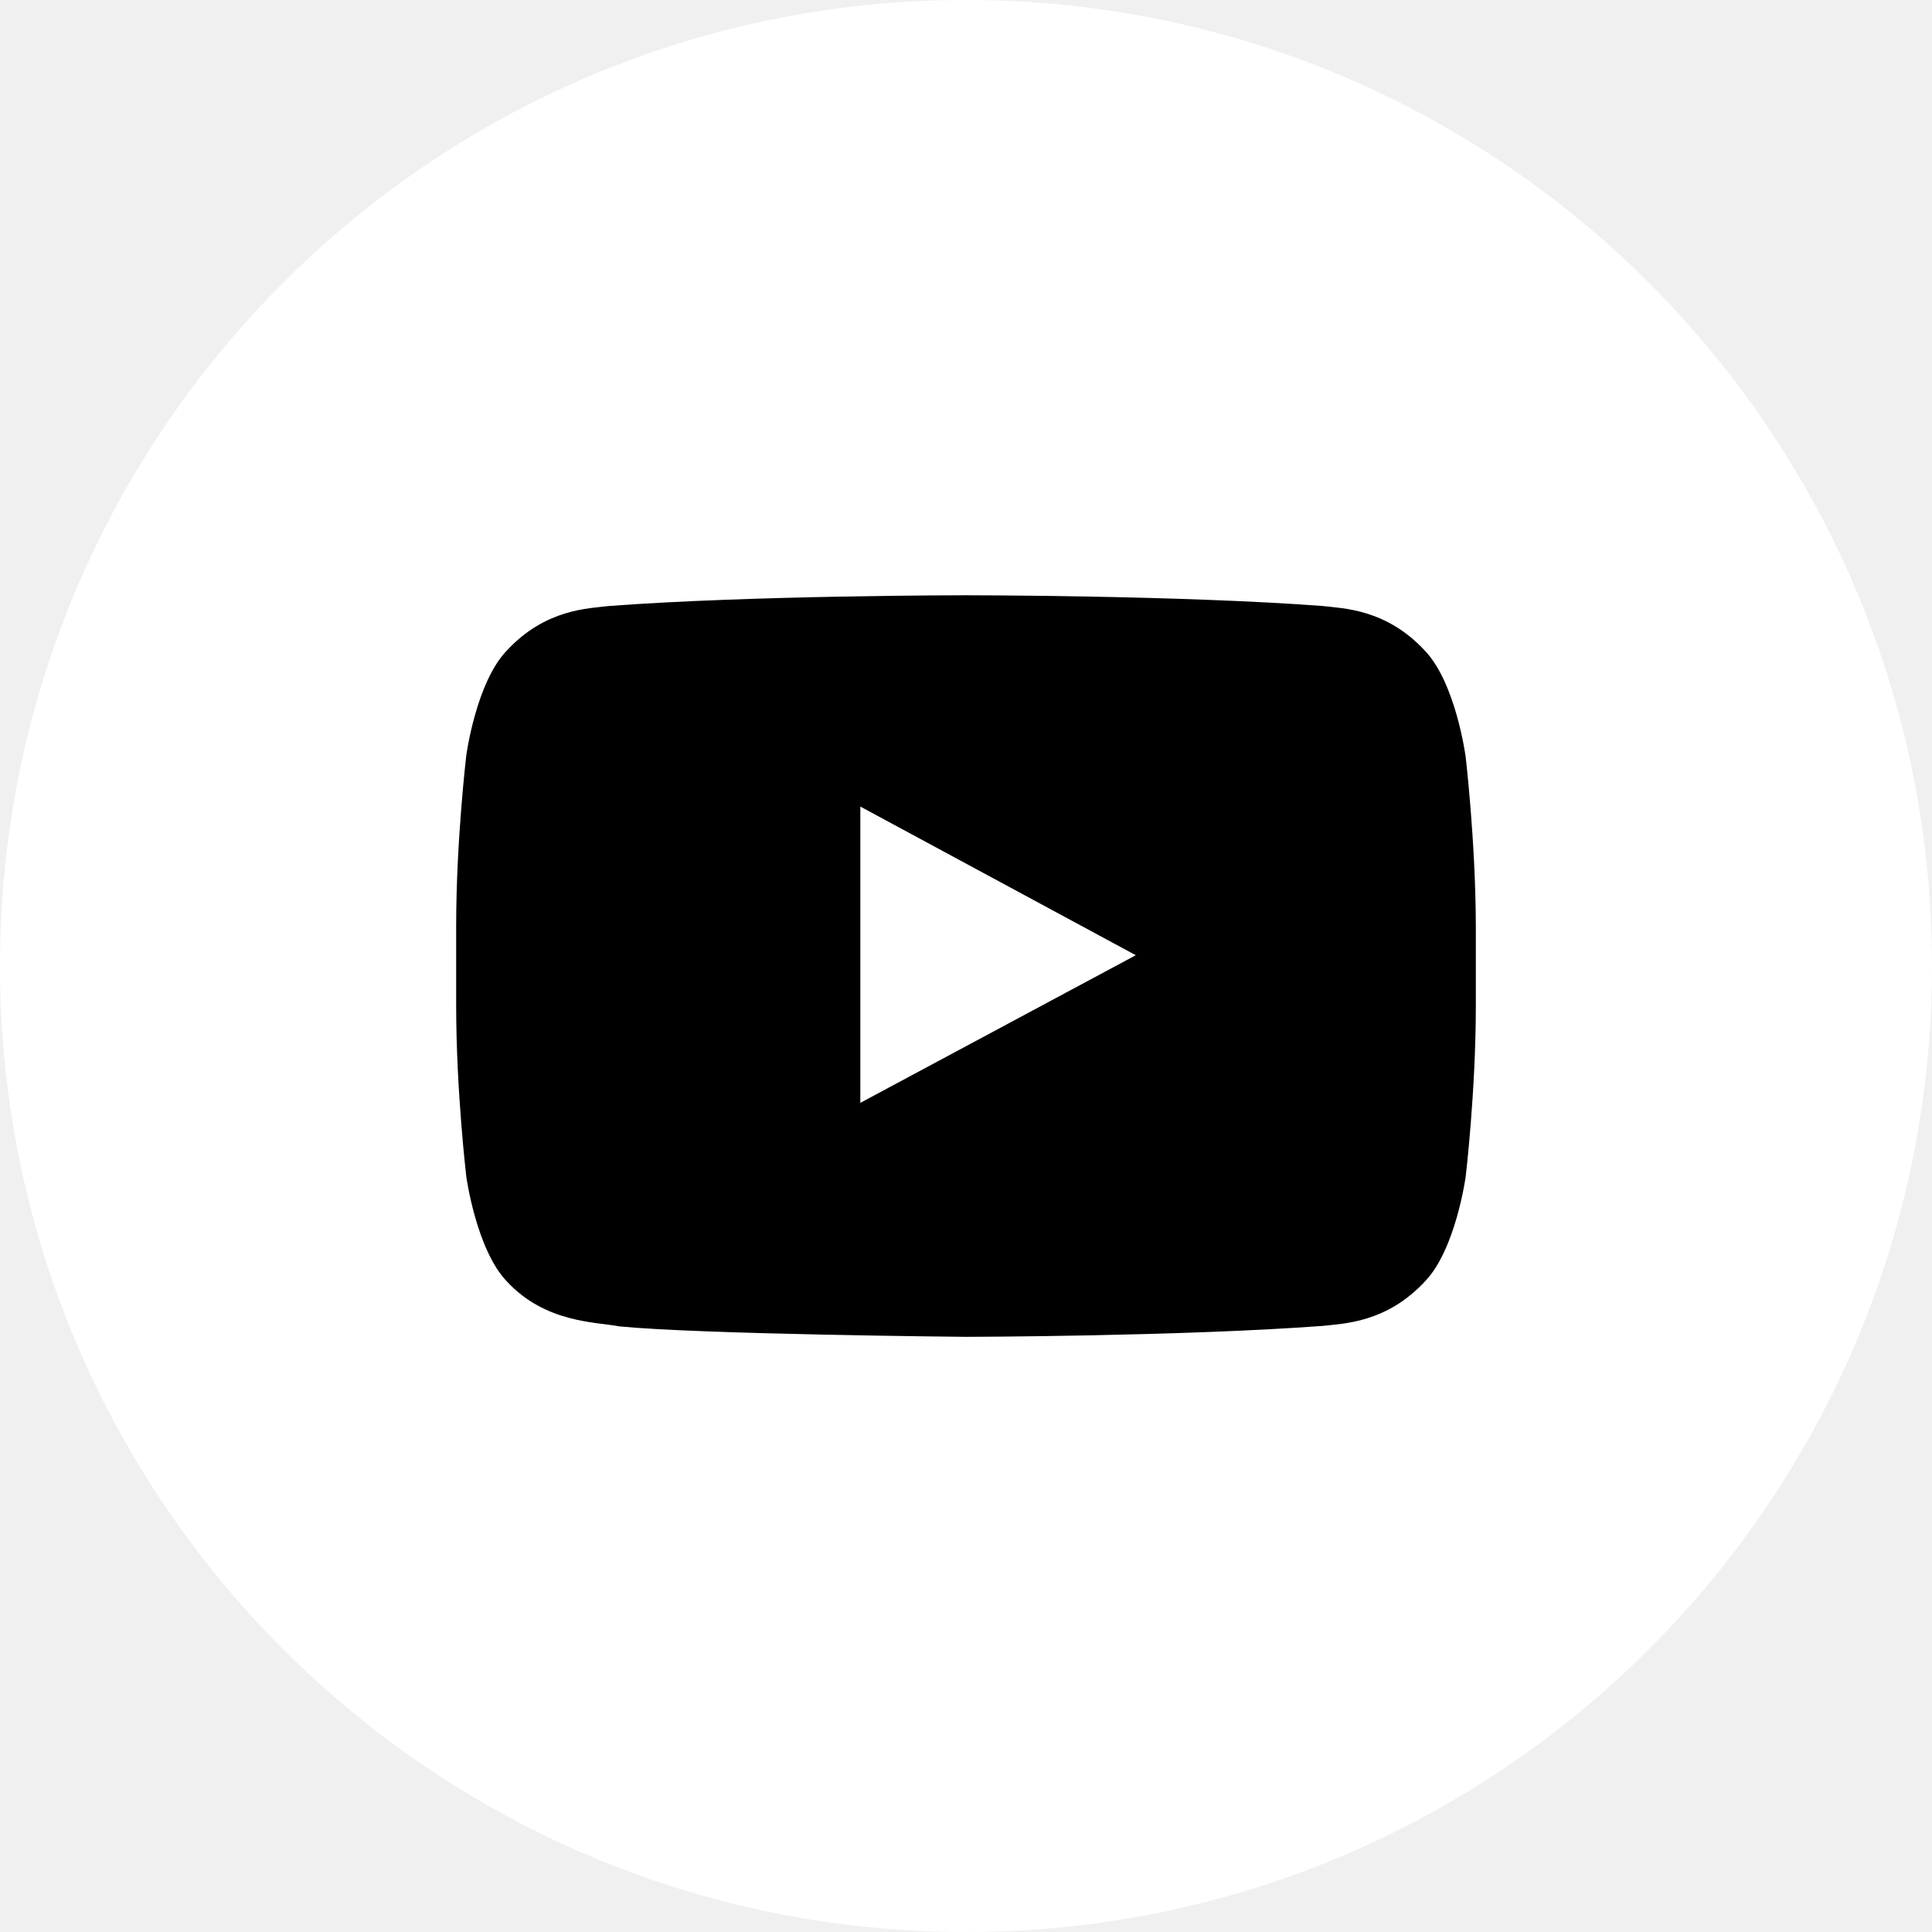
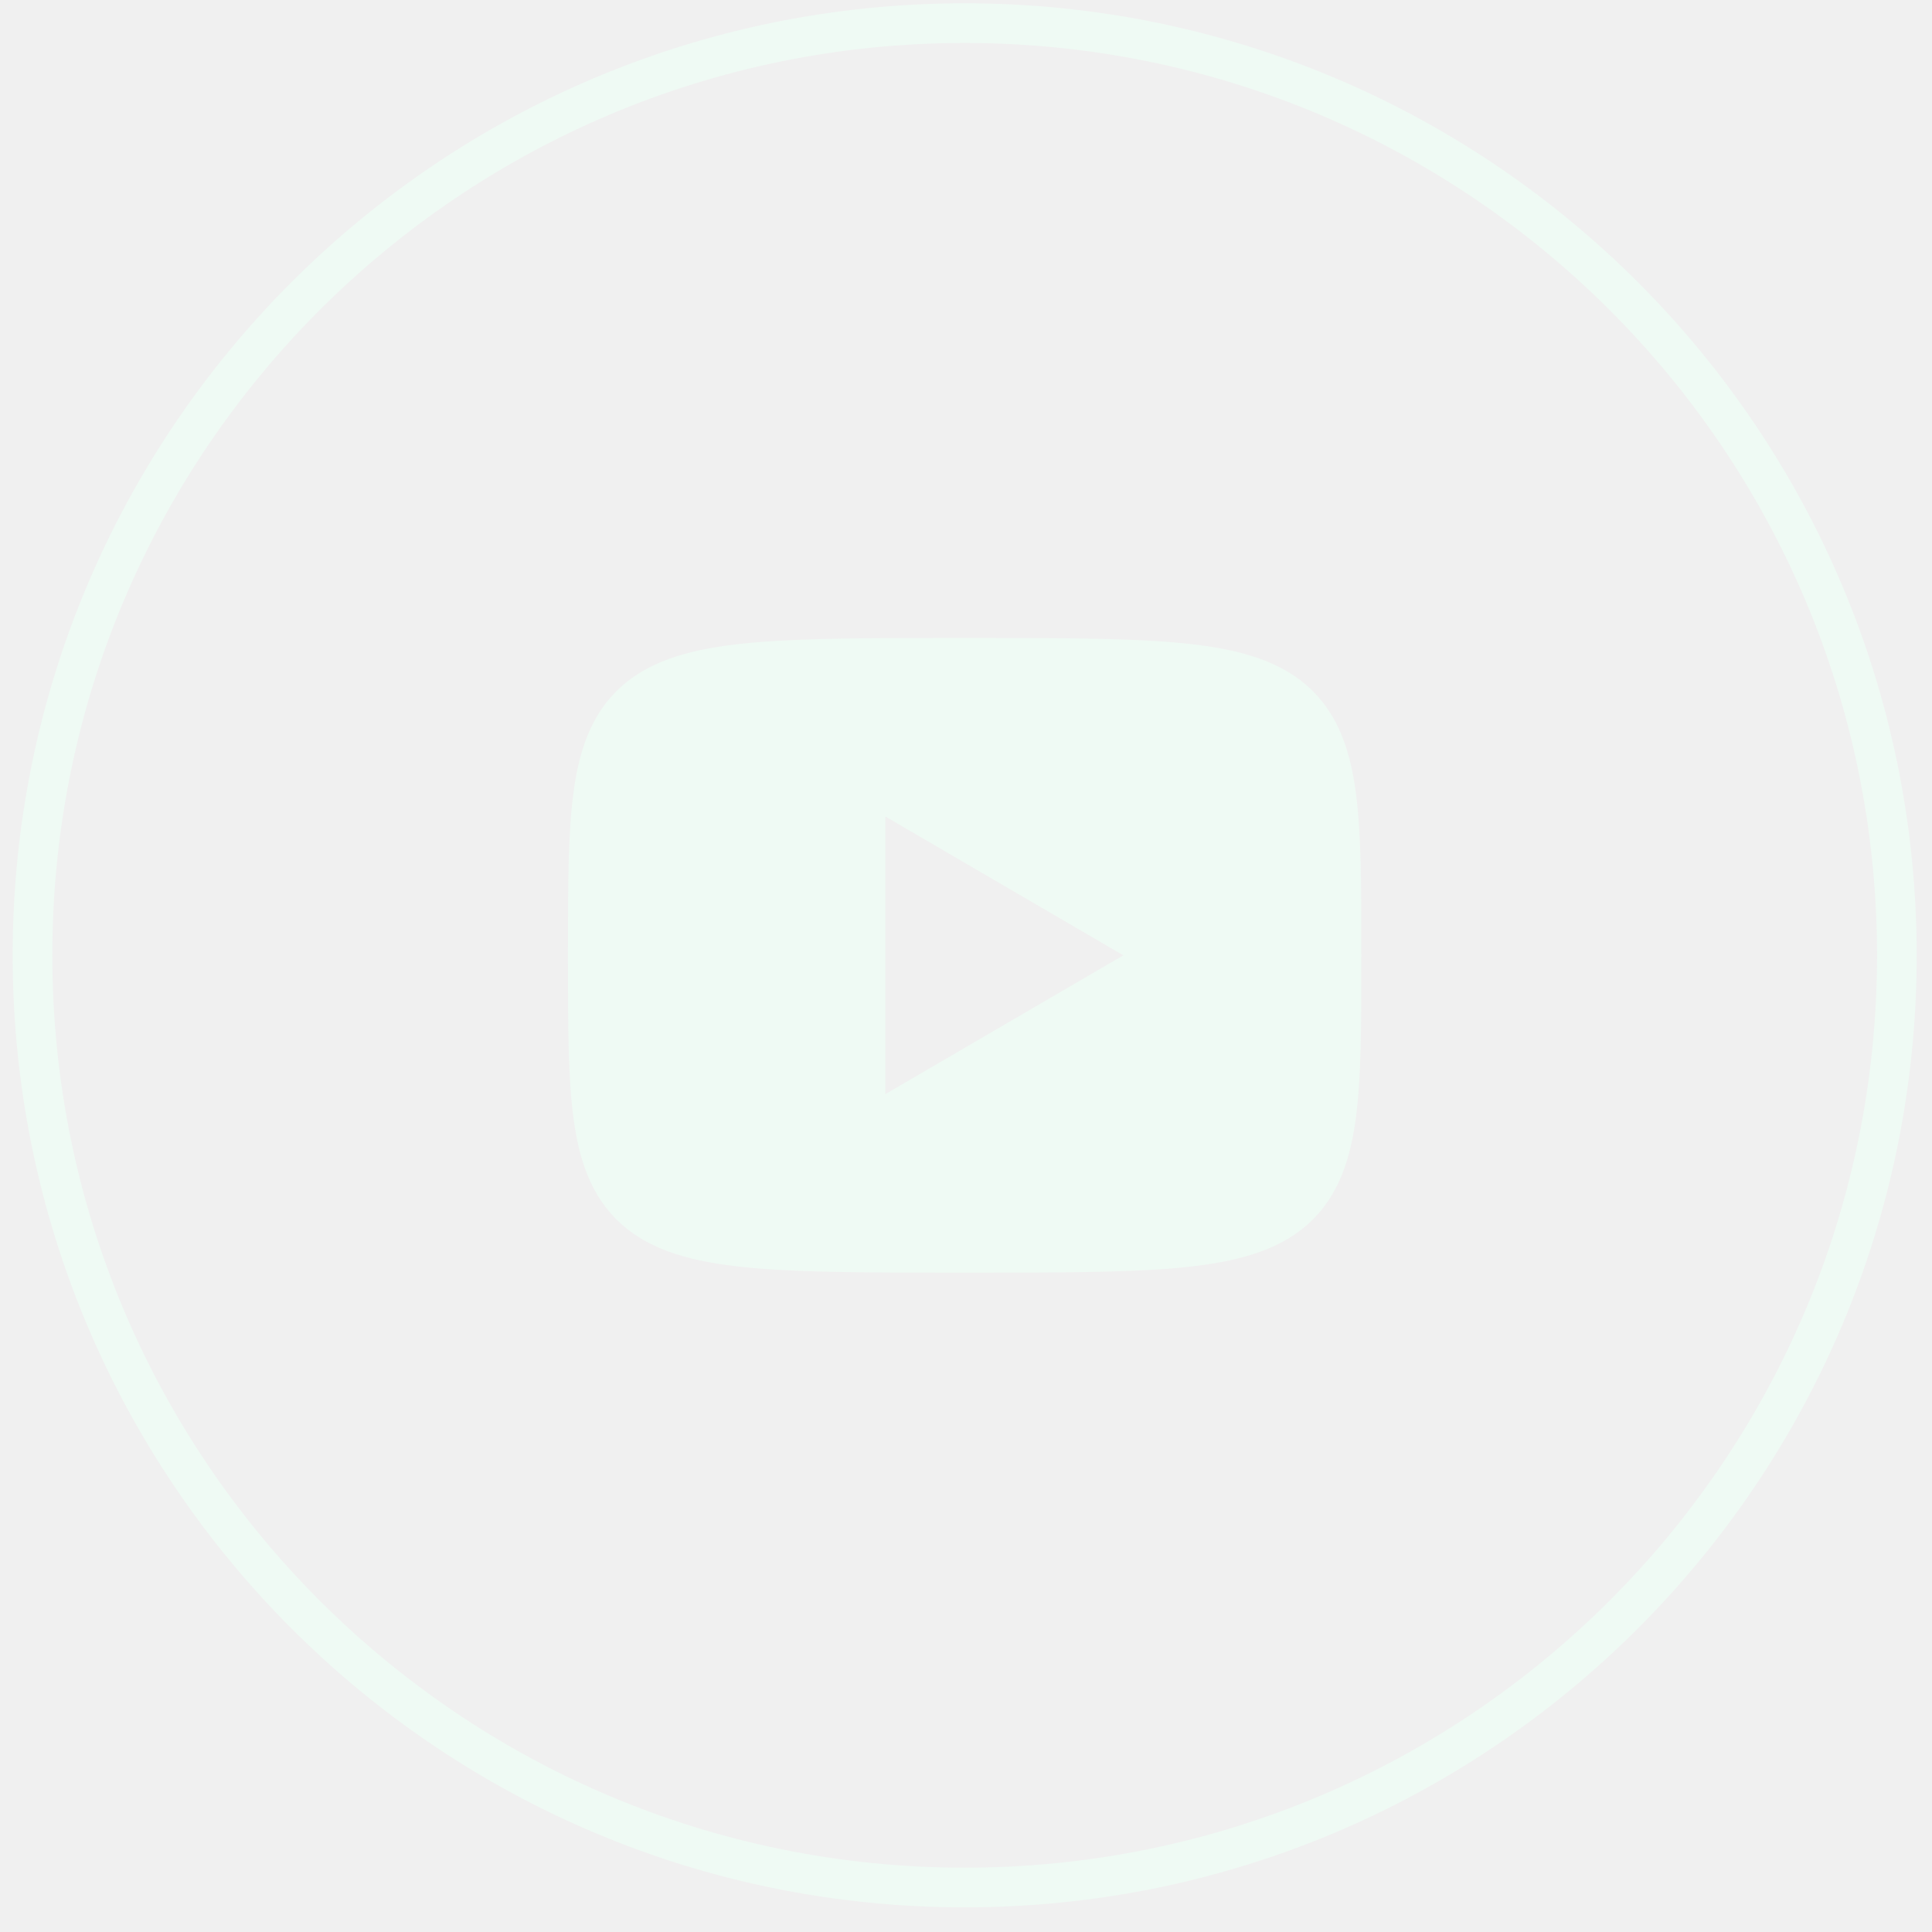
- <svg xmlns="http://www.w3.org/2000/svg" width="36" height="36" viewBox="0 0 36 36" fill="none">
-   <rect width="36" height="36" rx="18" fill="white" />
-   <path fill-rule="evenodd" clip-rule="evenodd" d="M27.306 14.073C27.306 14.073 27.121 12.719 26.55 12.124C25.826 11.342 25.016 11.337 24.646 11.292C21.989 11.092 17.999 11.092 17.999 11.092H17.992C17.992 11.092 14.004 11.092 11.345 11.292C10.974 11.339 10.165 11.342 9.442 12.124C8.871 12.719 8.689 14.073 8.689 14.073C8.689 14.073 8.5 15.662 8.5 17.254V18.743C8.5 20.332 8.689 21.925 8.689 21.925C8.689 21.925 8.874 23.279 9.442 23.875C10.165 24.657 11.115 24.631 11.539 24.715C13.06 24.865 18 24.91 18 24.91C18 24.91 21.994 24.903 24.651 24.706C25.023 24.661 25.831 24.656 26.555 23.874C27.126 23.279 27.311 21.924 27.311 21.924C27.311 21.924 27.5 20.335 27.5 18.742V17.253C27.496 15.664 27.307 14.072 27.307 14.072L27.306 14.073ZM16.031 20.55V15.029L21.164 17.799L16.031 20.55Z" fill="black" />
+ <svg xmlns="http://www.w3.org/2000/svg" width="74" height="74" viewBox="0 0 74 74" fill="none">
+   <rect x="1.244" y="0.886" width="71.41" height="71.41" rx="35.705" stroke="#EFFAF4" stroke-width="1.519" />
+   <mask id="mask0_449_4728" style="mask-type:luminance" maskUnits="userSpaceOnUse" x="21" y="24" width="32" height="25">
+     <path d="M36.949 25.955C50.623 25.955 50.623 25.955 50.623 36.591C50.623 47.226 50.623 47.226 36.949 47.226C23.274 47.226 23.274 47.226 23.274 36.591C23.274 25.955 23.274 25.955 36.949 25.955Z" fill="white" stroke="white" stroke-width="3.039" stroke-linecap="round" stroke-linejoin="round" />
+     <path d="M33.91 31.273L43.026 36.591L33.91 41.908V31.273Z" fill="black" />
+   </mask>
+   <g mask="url(#mask0_449_4728)">
+     <path d="M55.181 18.358H18.717V54.823H55.181V18.358Z" fill="#EFFAF4" />
+   </g>
</svg>
